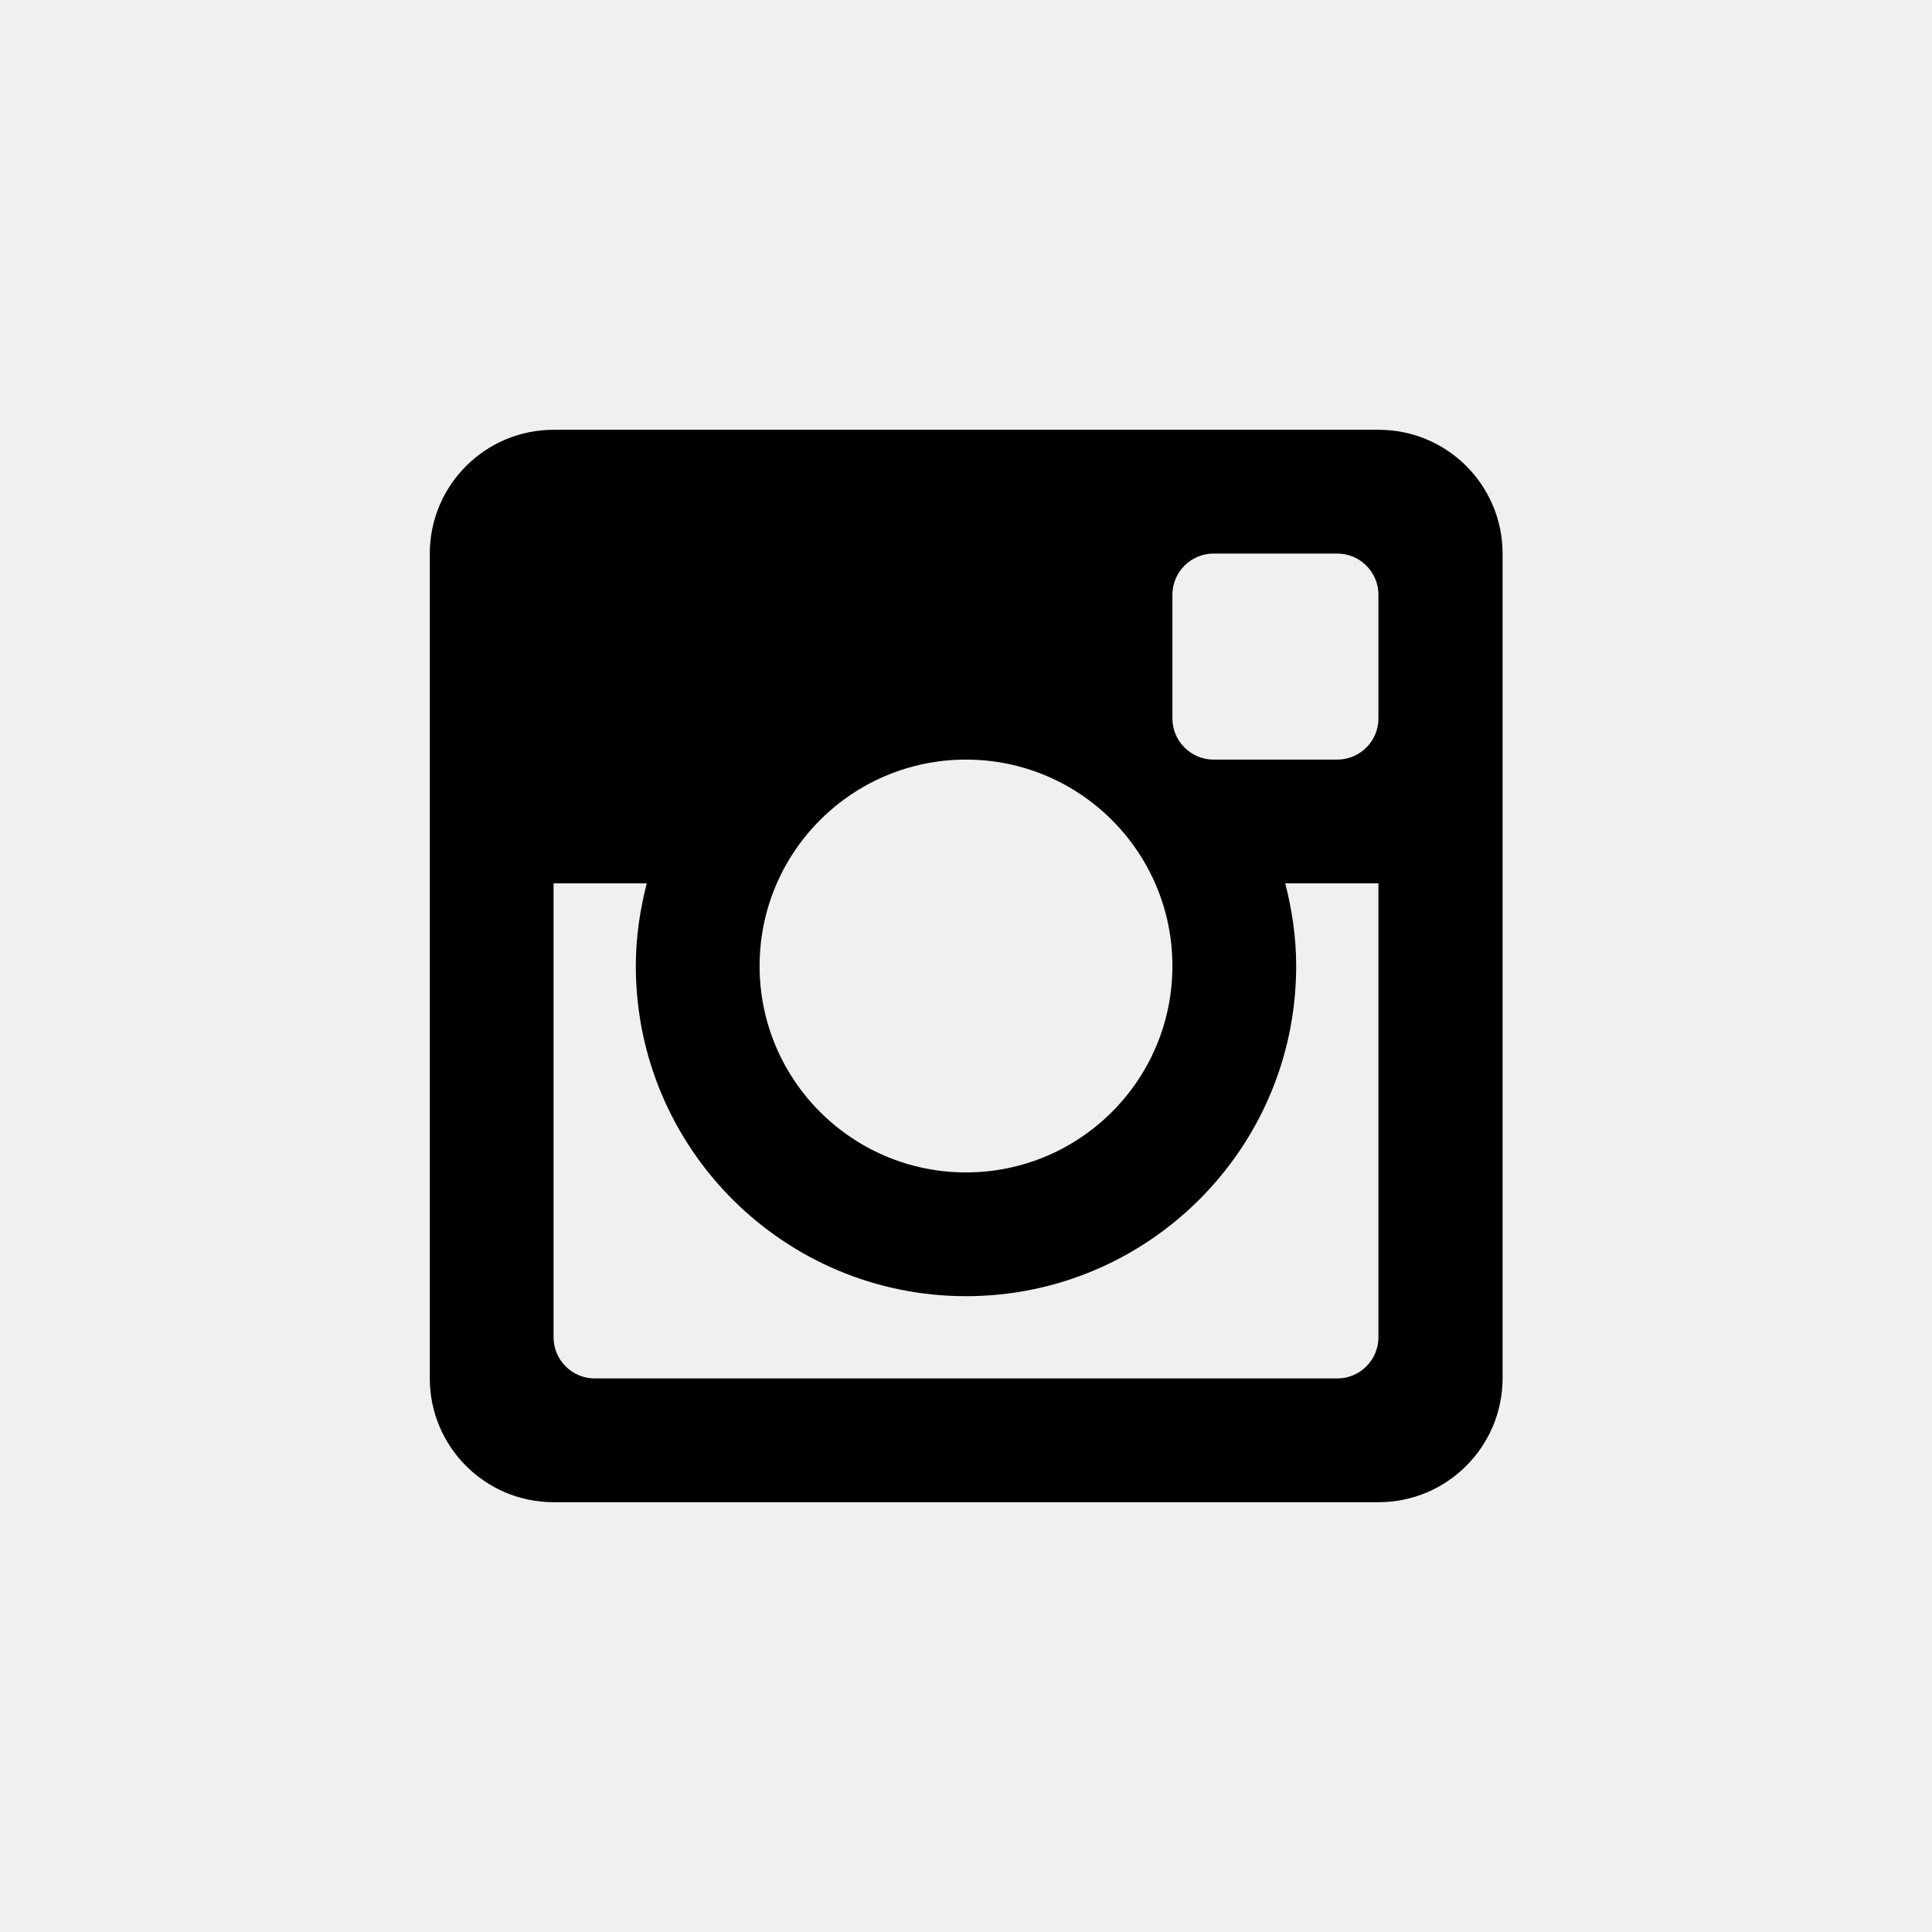
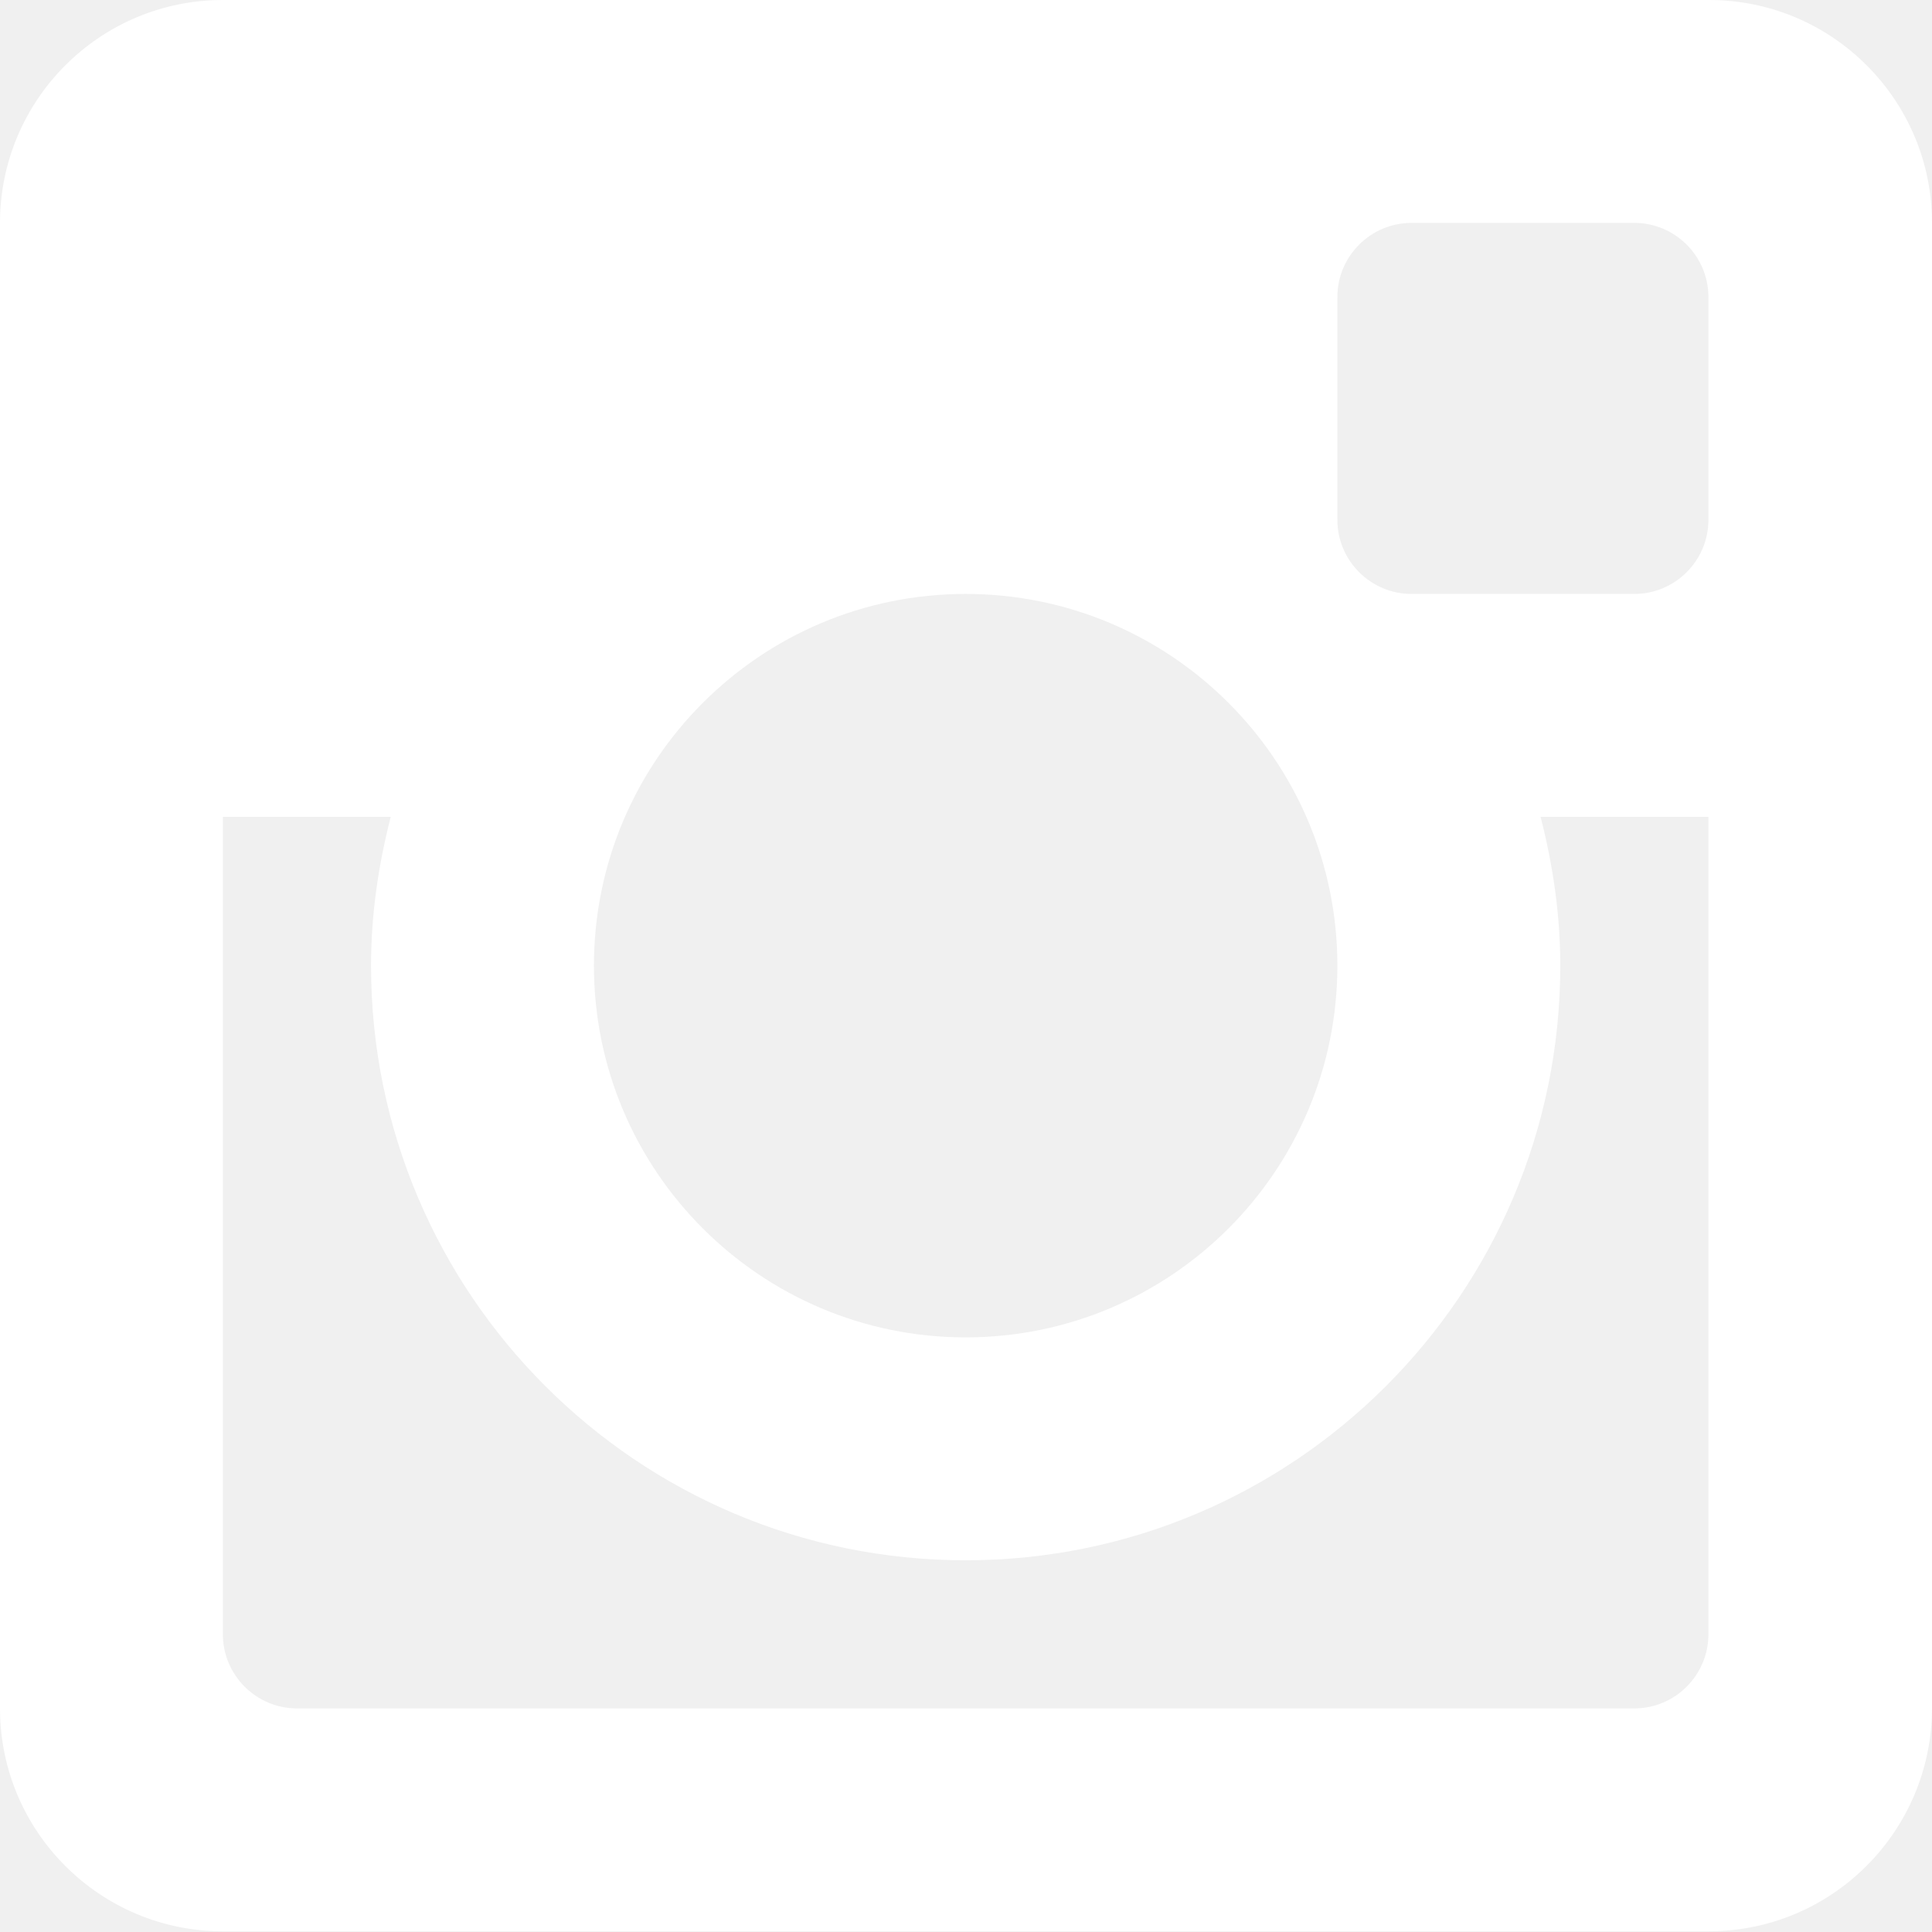
- <svg viewBox="0 0 512 512">
-   <path d="M365.3 234.1h-24.7c1.8 7 2.9 14.3 2.9 21.9 0 48.3-39.2 87.5-87.5 87.5 -48.3 0-87.5-39.2-87.5-87.5 0-7.6 1.1-14.9 2.9-21.9h-24.7V354.4c0 6 4.9 10.9 10.9 10.9H354.4c6 0 10.9-4.9 10.9-10.9V234.1H365.3zM365.3 157.6c0-6-4.9-10.9-10.9-10.9h-32.8c-6 0-10.9 4.9-10.9 10.9v32.8c0 6 4.9 10.9 10.9 10.9h32.8c6 0 10.9-4.9 10.9-10.9V157.6zM256 201.3c-30.2 0-54.7 24.5-54.7 54.7 0 30.2 24.5 54.7 54.7 54.7 30.2 0 54.7-24.5 54.7-54.7C310.7 225.8 286.2 201.3 256 201.3M365.3 398.1H146.7c-18.1 0-32.8-14.7-32.8-32.8V146.7c0-18.1 14.7-32.8 32.8-32.8h218.7c18.1 0 32.8 14.7 32.8 32.8v218.7C398.1 383.4 383.5 398.1 365.3 398.1" />
+ <svg xmlns="http://www.w3.org/2000/svg" version="1.1" id="Layer_1" x="0px" y="0px" width="339.828px" height="339.708px" viewBox="136.146 226.146 339.828 339.708" enable-background="new 136.146 226.146 339.828 339.708" xml:space="preserve">
+   <path fill="#FFFFFF" d="M436.647,369.823h-29.524c2.152,8.367,3.467,17.093,3.467,26.177c0,57.733-46.856,104.59-104.59,104.59  S201.41,453.733,201.41,396c0-9.084,1.315-17.81,3.466-26.177h-29.524v143.796c0,7.172,5.857,13.028,13.029,13.028h235.238  c7.172,0,13.028-5.856,13.028-13.028V369.823L436.647,369.823z M436.647,278.381c0-7.172-5.856-13.029-13.028-13.029h-39.207  c-7.172,0-13.028,5.857-13.028,13.029v39.206c0,7.172,5.856,13.029,13.028,13.029h39.207c7.172,0,13.028-5.857,13.028-13.029  V278.381z M306,330.616c-36.099,0-65.384,29.285-65.384,65.384s29.285,65.384,65.384,65.384s65.384-29.285,65.384-65.384  S342.099,330.616,306,330.616 M436.647,565.854H175.353c-21.635,0-39.207-17.57-39.207-39.206V265.353  c0-21.635,17.571-39.207,39.207-39.207h261.415c21.635,0,39.206,17.571,39.206,39.207v261.415  C475.854,548.283,458.402,565.854,436.647,565.854" />
</svg>
